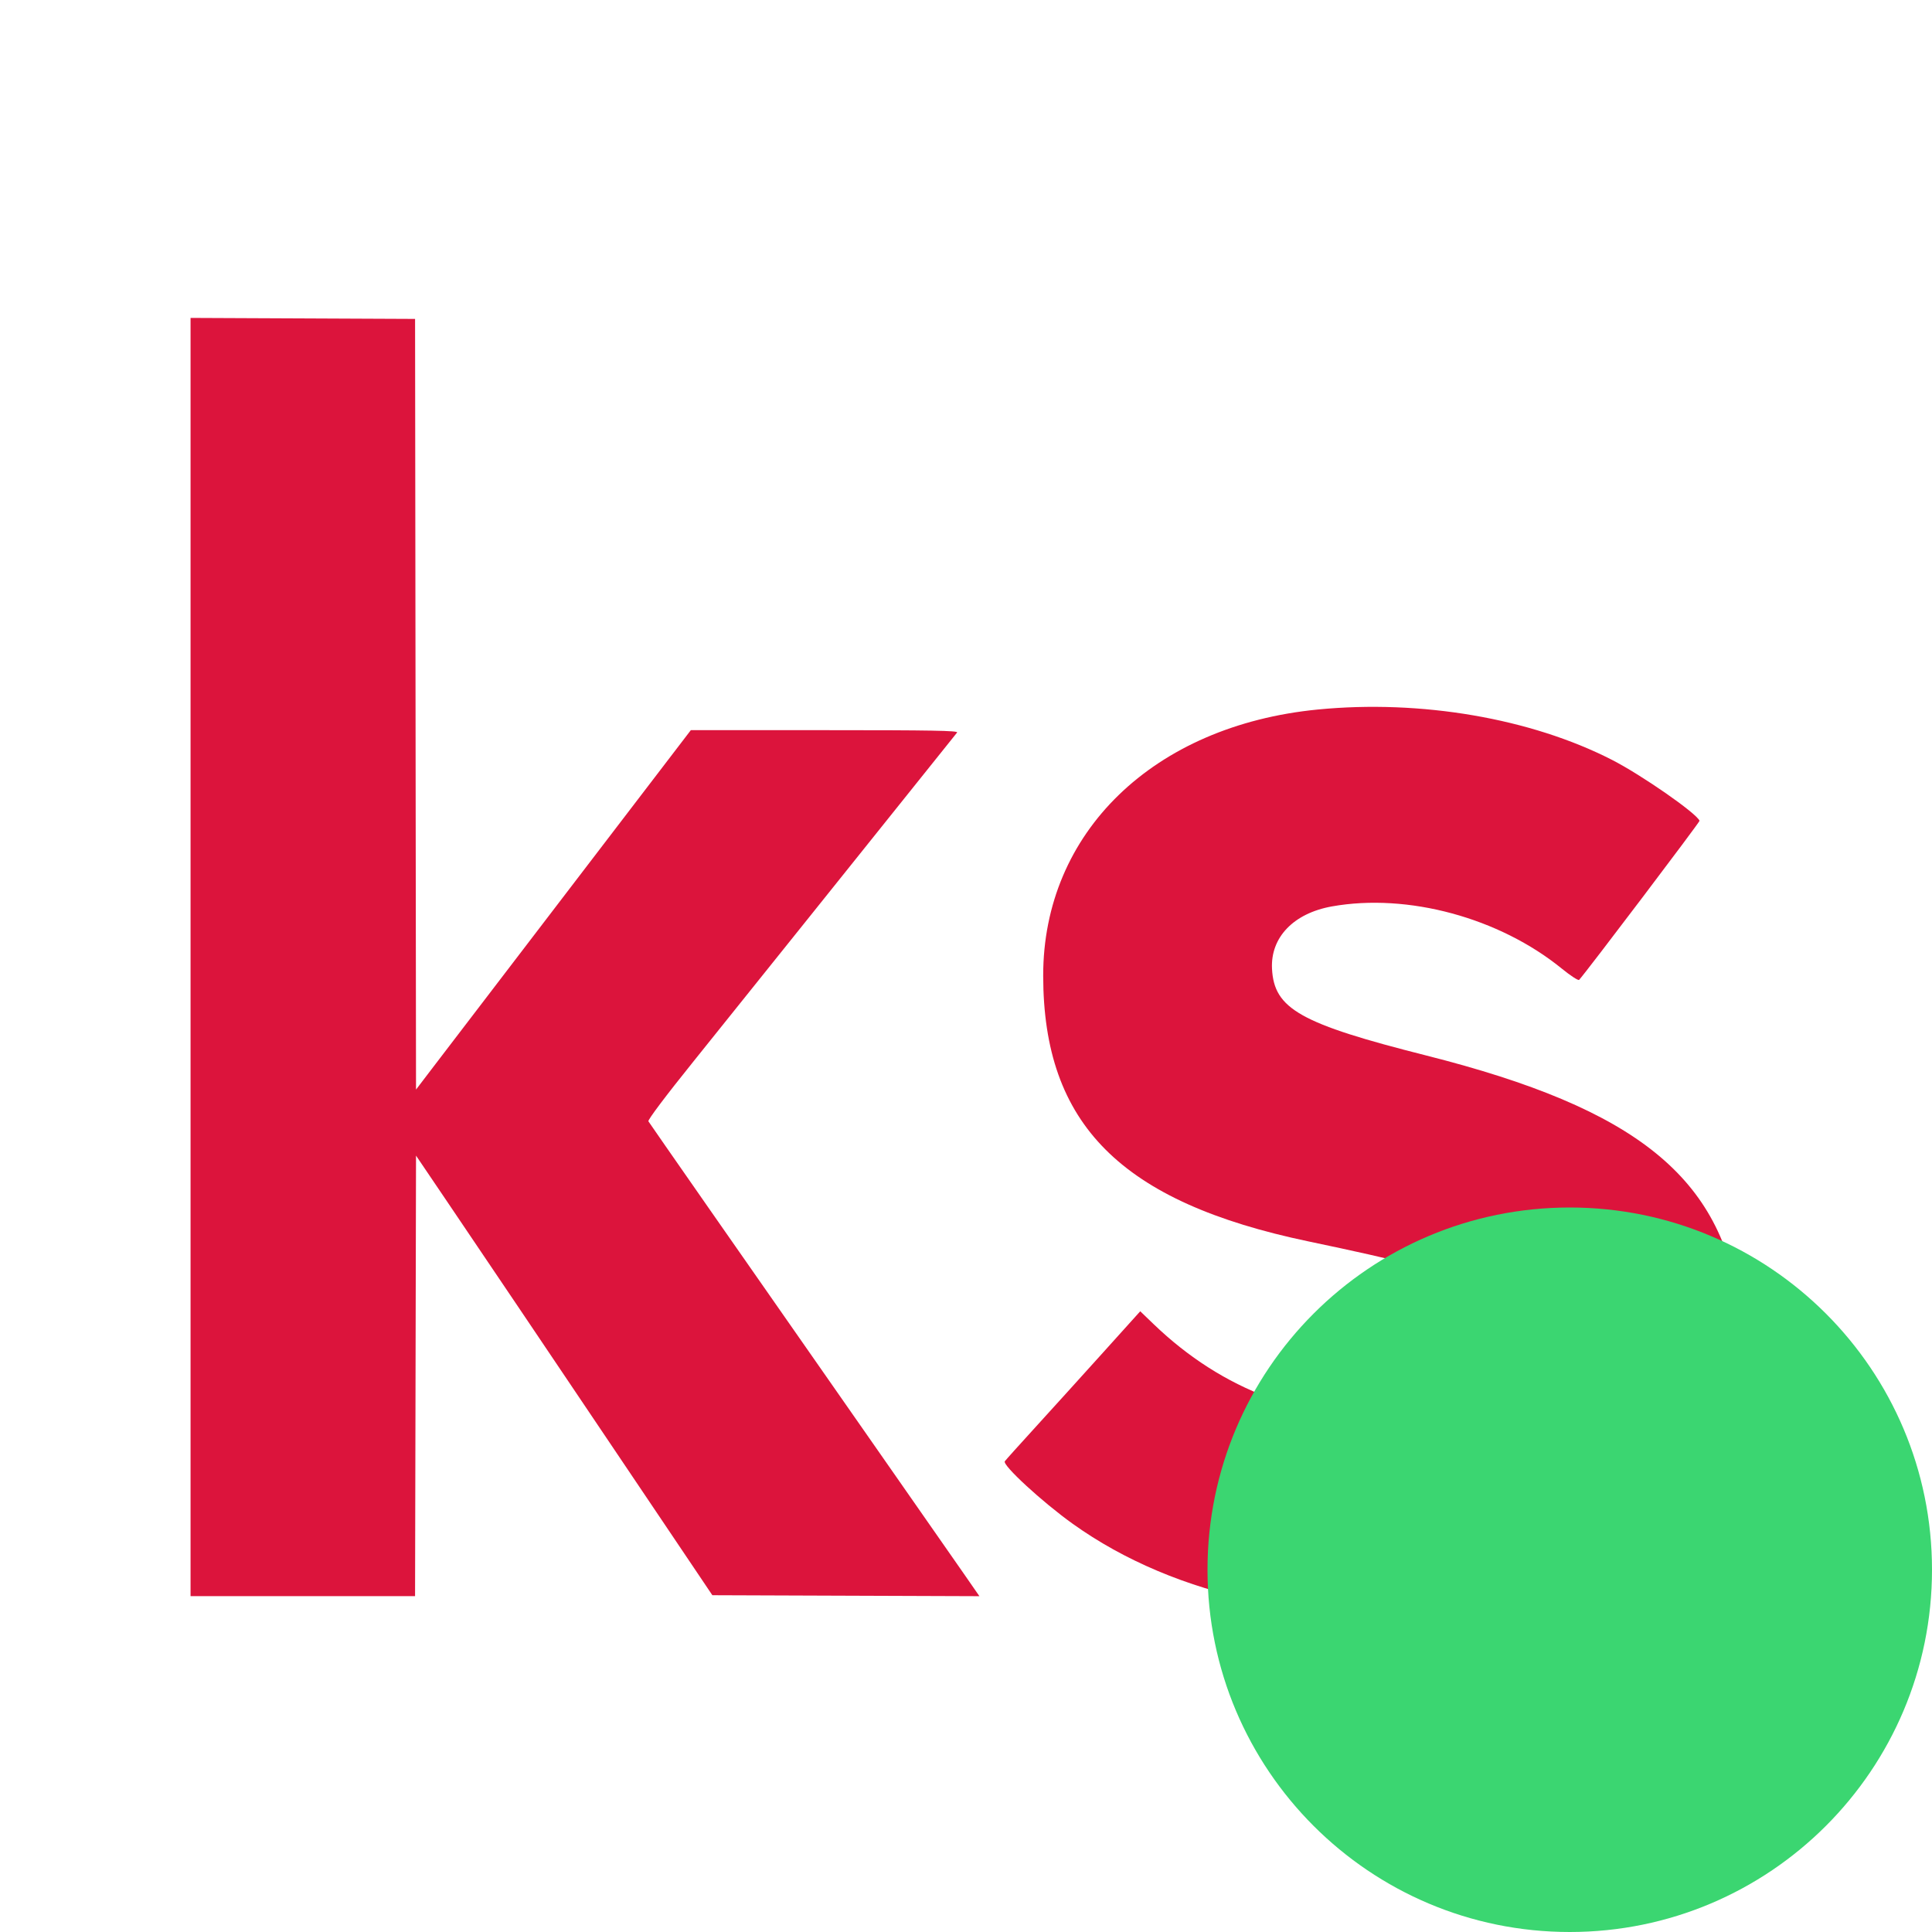
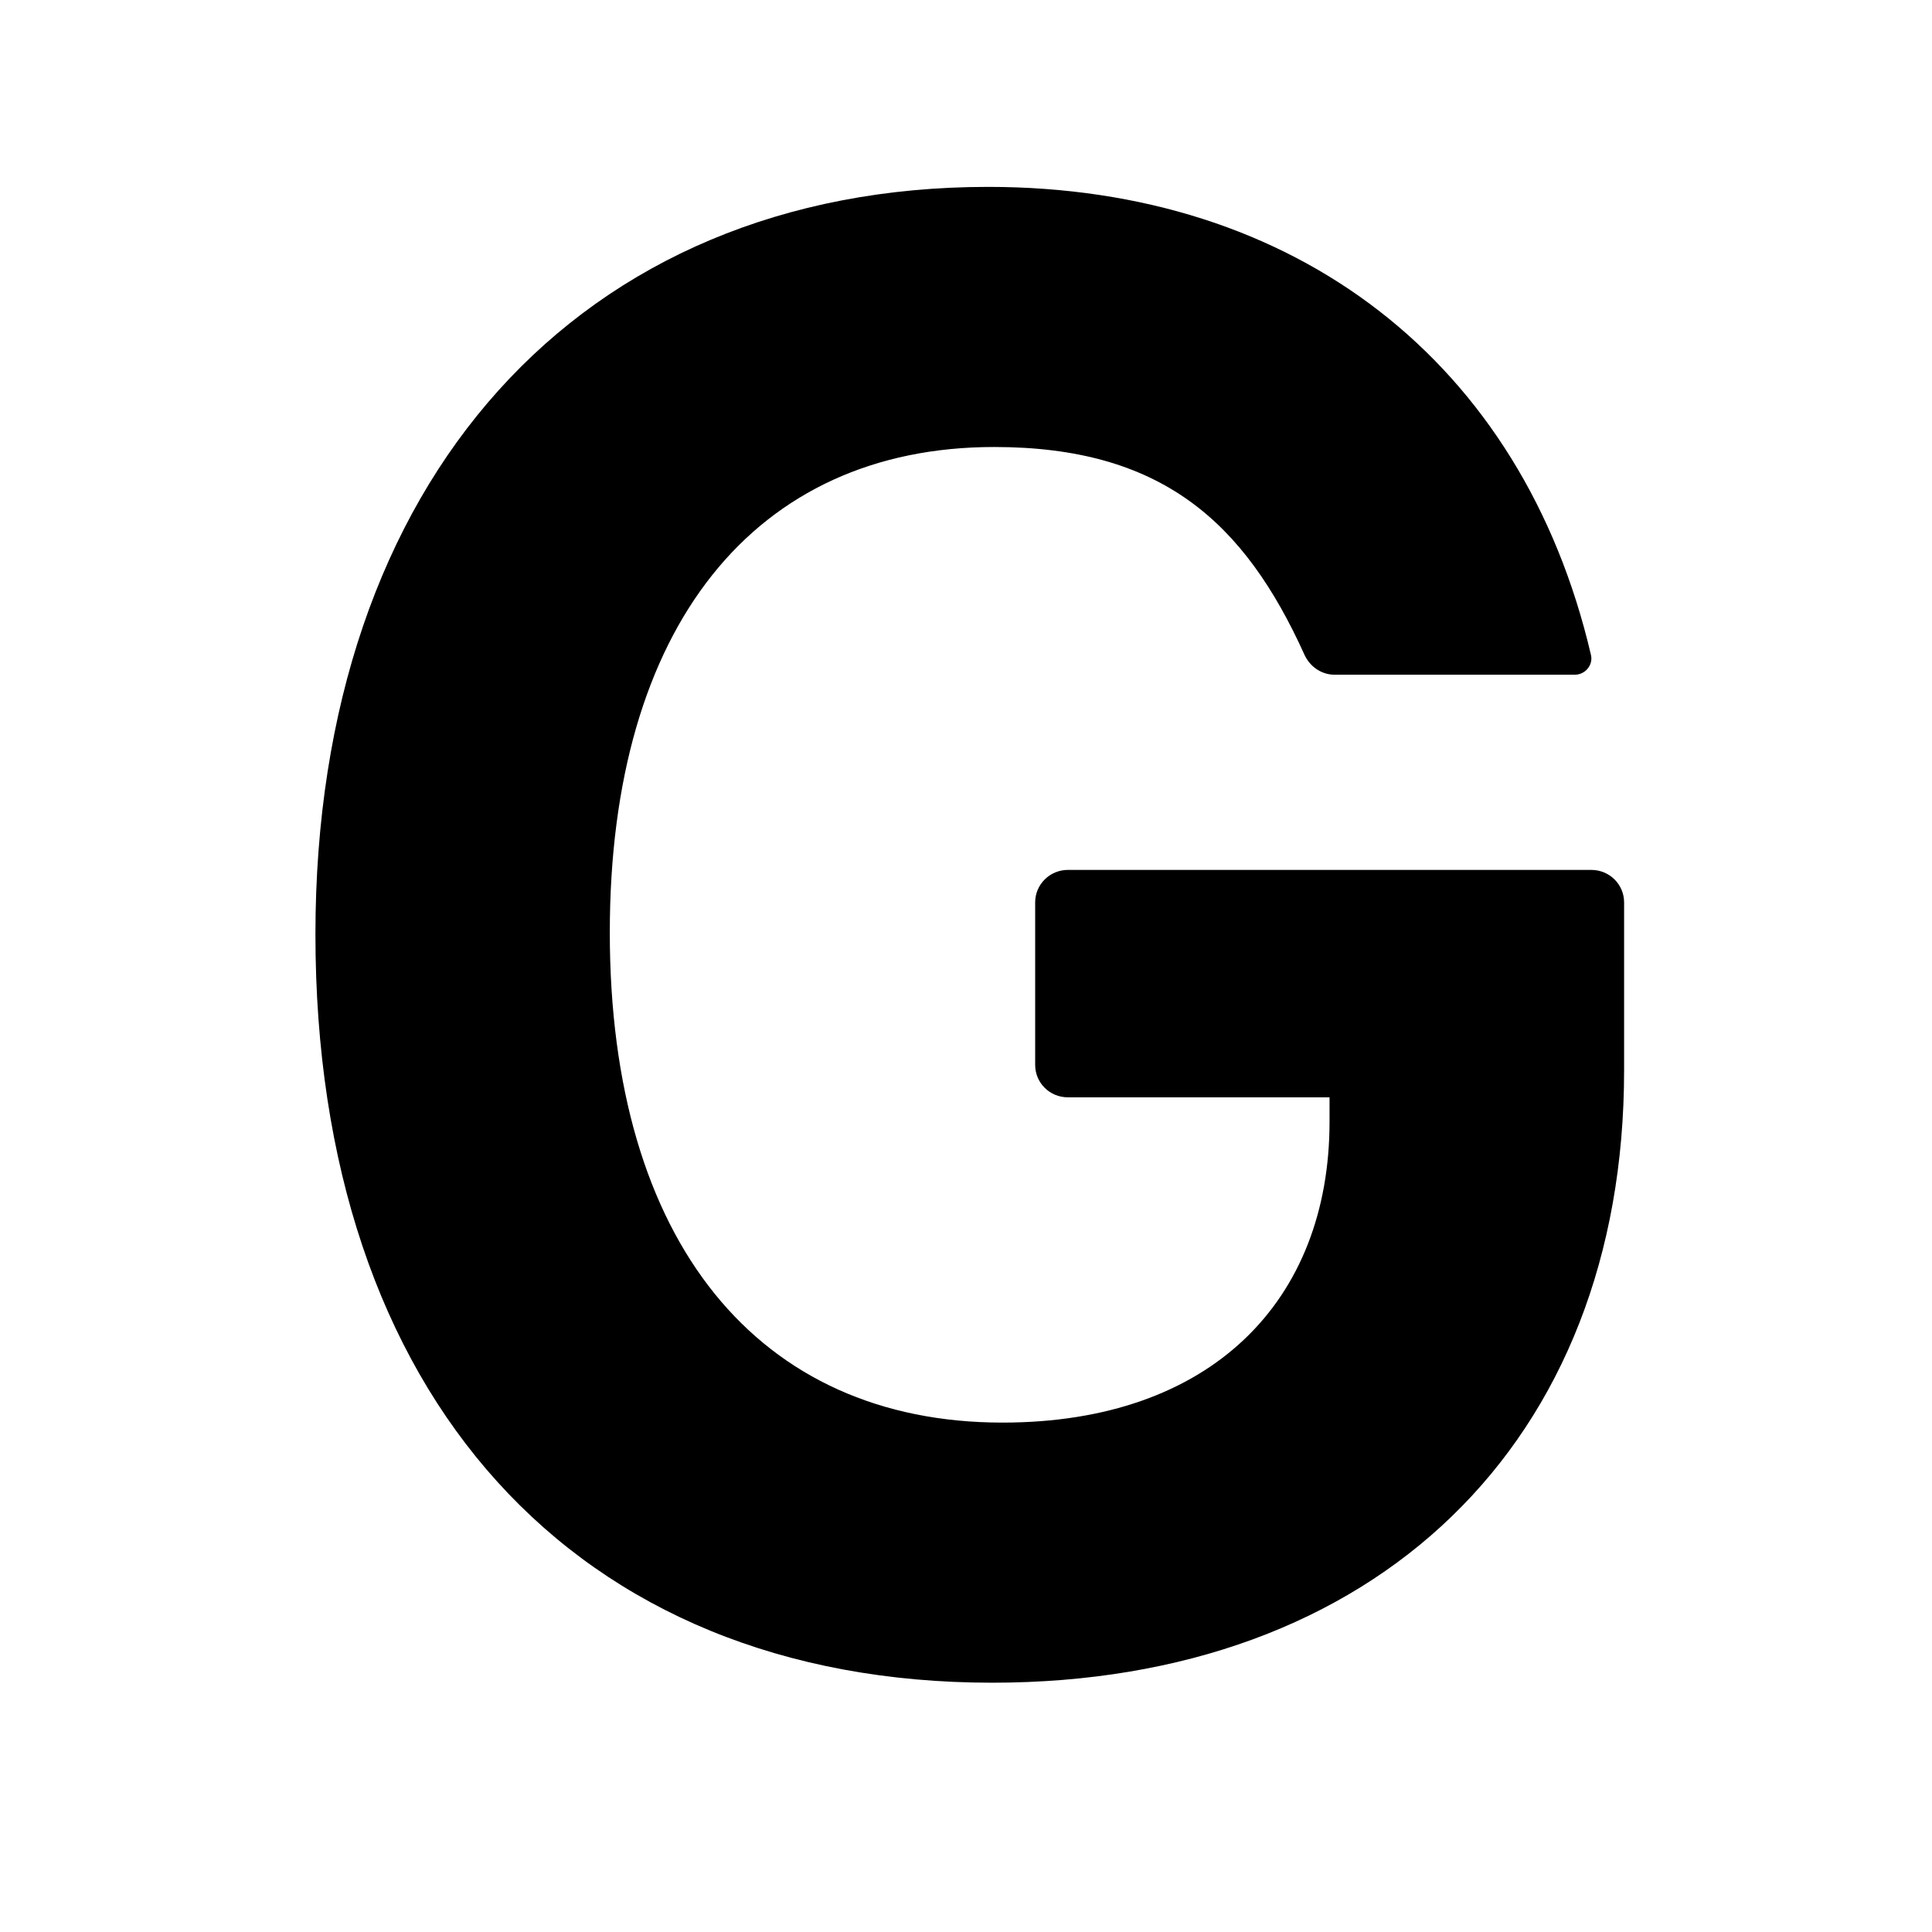
- <svg xmlns="http://www.w3.org/2000/svg" id="svg" version="1.1" width="400" height="400" viewBox="0, 0, 400,400">
-   <path d="M39.453 198.145 L 39.453 330.469 62.694 330.469 L 85.934 330.469 86.034 284.863 L 86.133 239.258 92.610 248.828 C 100.559 260.572,108.976 273.062,139.072 317.773 L 147.486 330.273 175.132 330.374 L 202.778 330.474 199.533 325.794 C 197.749 323.220,188.889 310.518,179.845 297.568 C 153.011 259.147,134.539 232.648,134.245 232.155 C 134.080 231.876,137.832 226.893,143.658 219.655 C 148.986 213.034,159.746 199.619,167.570 189.844 C 175.394 180.068,185.392 167.588,189.789 162.109 C 194.186 156.631,197.952 151.929,198.158 151.660 C 198.457 151.271,192.922 151.172,170.781 151.172 L 143.029 151.172 118.304 183.496 C 104.705 201.274,91.904 218.018,89.856 220.703 L 86.133 225.586 86.034 145.807 L 85.936 66.028 62.694 65.924 L 39.453 65.820 39.453 198.145 M272.852 146.896 C 238.795 150.220,215.953 172.362,215.981 202.023 C 216.010 232.797,232.076 248.885,270.898 257.019 C 307.876 264.766,312.744 267.204,312.663 277.930 C 312.578 289.129,307.275 292.965,290.971 293.618 C 270.636 294.434,253.145 287.900,238.838 274.142 L 236.075 271.485 228.066 280.372 C 223.662 285.259,217.435 292.133,214.228 295.648 C 211.022 299.162,208.235 302.264,208.036 302.540 C 207.475 303.318,215.753 310.943,222.070 315.467 C 243.484 330.803,273.789 337.067,304.883 332.584 C 343.841 326.967,364.578 303.864,360.172 270.987 C 356.526 243.777,338.946 229.559,295.316 218.537 C 269.226 211.945,263.788 208.891,263.357 200.586 C 263.019 194.080,267.821 189.080,275.768 187.662 C 291.445 184.865,310.409 190.002,323.375 200.558 C 325.167 202.017,326.771 203.060,326.940 202.875 C 328.444 201.229,351.963 170.159,351.874 169.935 C 351.257 168.374,339.869 160.454,333.724 157.312 C 316.892 148.706,294.159 144.816,272.852 146.896 " stroke="none" fill="crimson" />
-   <circle fill="#3BD671" cx="325" cy="325" r="75" />
+ <svg xmlns="http://www.w3.org/2000/svg" width="40" zoomAndPan="magnify" viewBox="0 0 30 30" height="40" preserveAspectRatio="xMidYMid meet" version="1.0">
+   <defs>
+     <clipPath id="id1">
+       <path d="M 4.898 2.902 L 25.219 2.902 L 25.219 26.129 L 4.898 26.129 Z M 4.898 2.902 " clip-rule="nonzero" />
+     </clipPath>
+   </defs>
+   <g clip-path="url(#id1)">
+     <path fill="rgb(0%, 0%, 0%)" d="M 24.711 13.508 L 16.582 13.508 C 16.301 13.508 16.074 13.734 16.074 14.012 L 16.074 16.535 C 16.074 16.816 16.301 17.039 16.582 17.039 L 20.645 17.039 L 20.645 17.418 C 20.645 20.195 18.812 22.09 15.566 22.09 C 11.777 22.09 9.469 19.289 9.469 14.48 C 9.469 9.727 11.723 6.941 15.438 6.941 C 18.027 6.941 19.32 8.094 20.258 10.172 C 20.344 10.355 20.523 10.477 20.723 10.477 L 24.453 10.477 C 24.598 10.477 24.711 10.359 24.711 10.223 C 24.711 10.203 24.707 10.184 24.703 10.164 C 23.641 5.625 20.125 2.902 15.344 2.902 C 9 2.902 4.898 7.457 4.898 14.508 C 4.898 21.676 8.922 26.129 15.406 26.129 C 21.367 26.129 25.219 22.398 25.219 16.621 L 25.219 14.012 C 25.219 13.734 24.992 13.508 24.711 13.508 Z M 24.711 13.508 " fill-opacity="1" fill-rule="nonzero" />
+   </g>
</svg>
